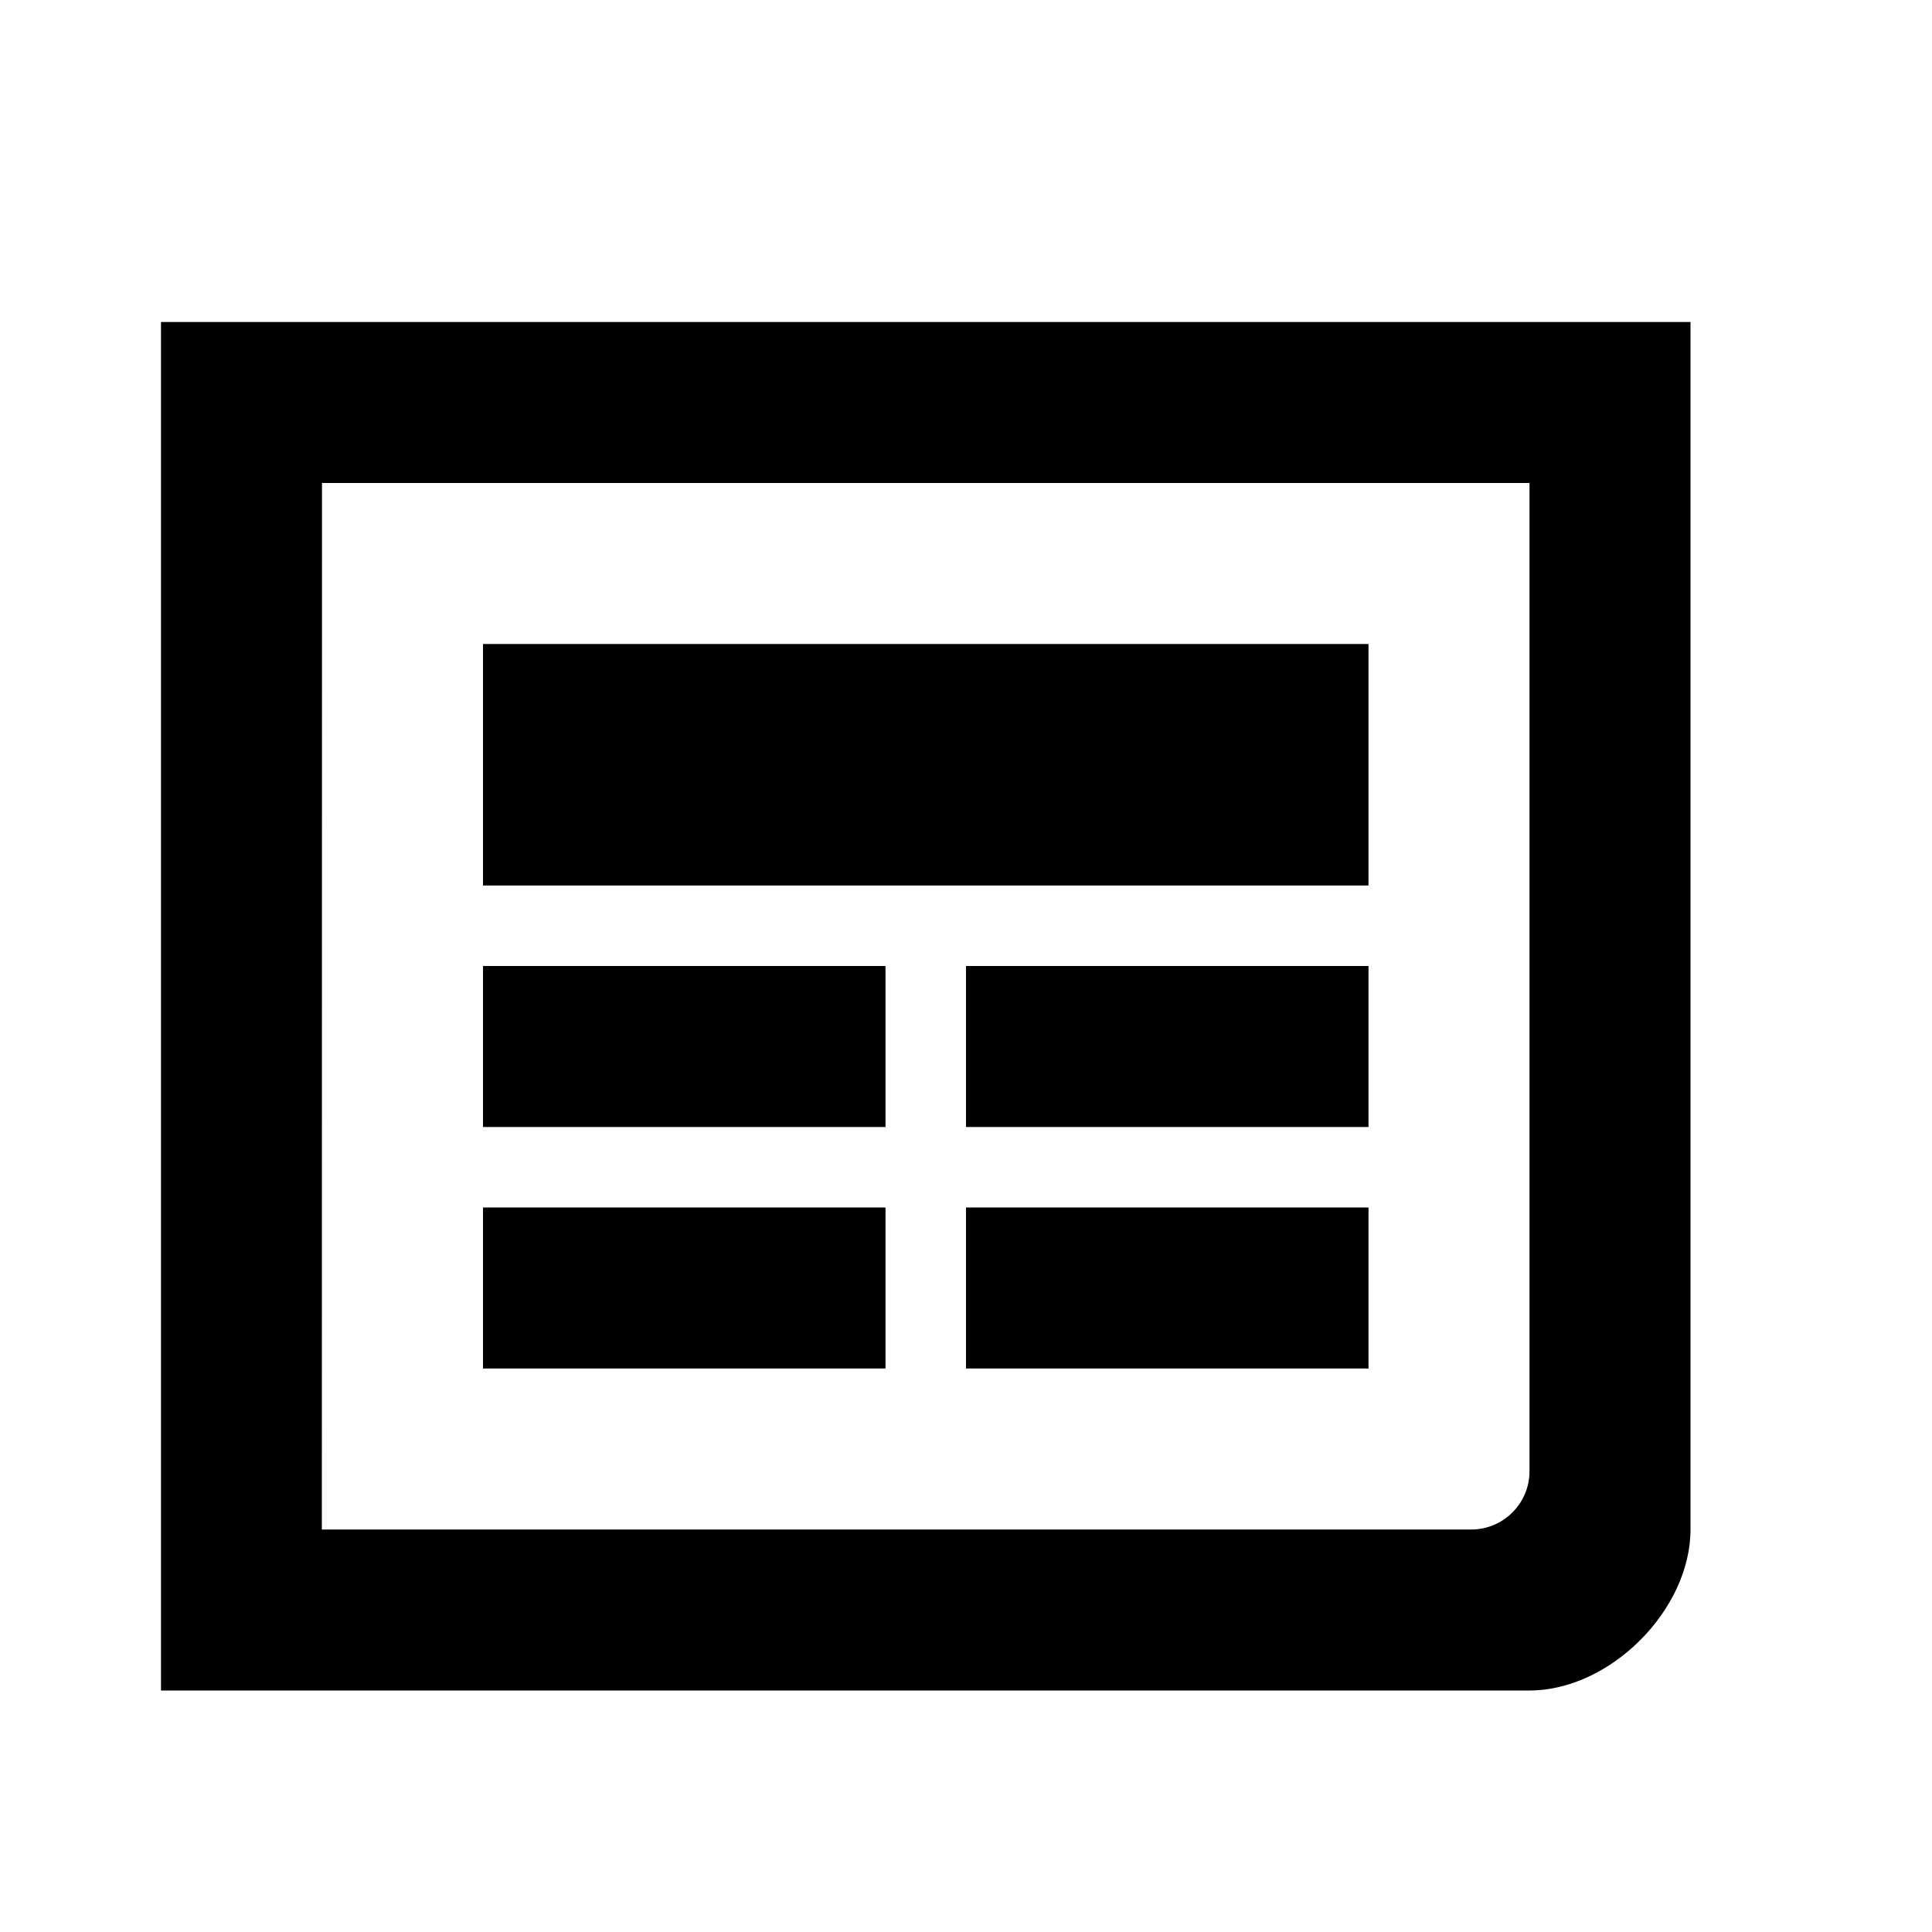
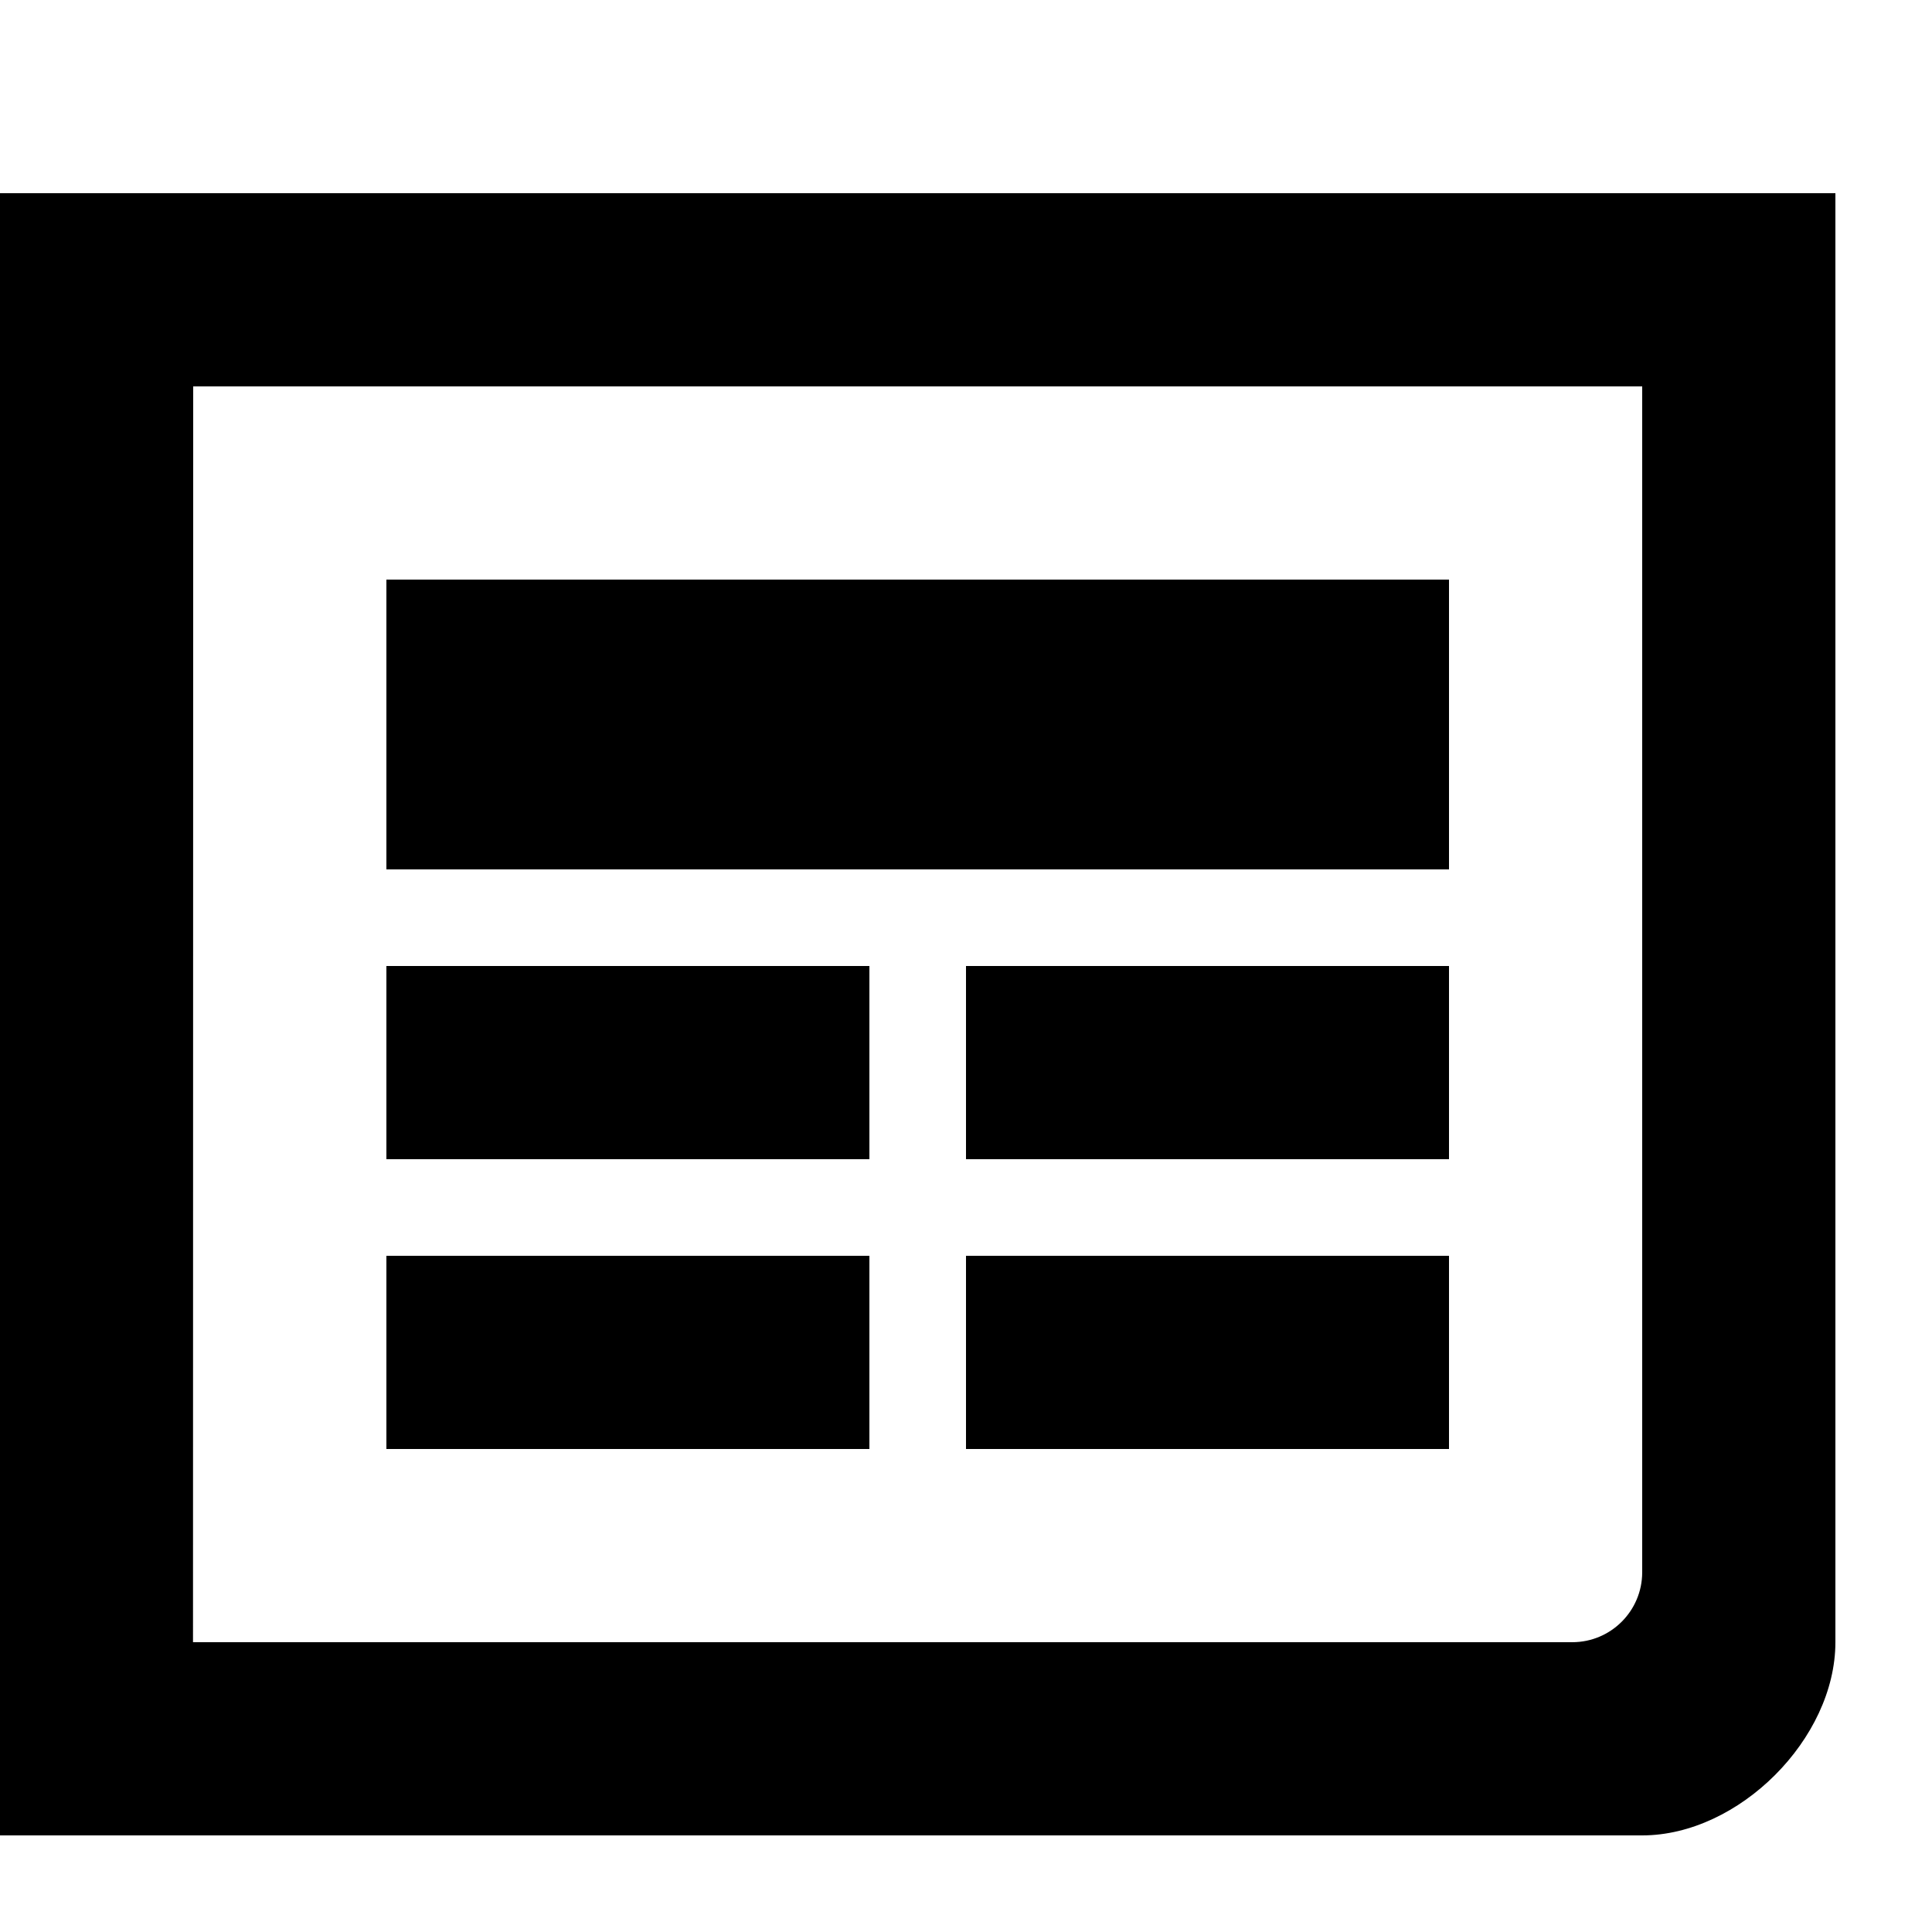
- <svg xmlns="http://www.w3.org/2000/svg" width="24" height="24" viewBox="0 0 24 24">
-   <g id="cite-news">
-     <path d="M2 21h17c1 0 2-1 2-2v-15h-19v17zm17-15v12.278c0 .397-.325.722-.722.722h-14.28l.002-13h15z" id="paper" />
-     <path id="banner" d="M17 8h-11v3h11z" />
-     <path id="text1" d="M11 12h-5v2h5z" />
-     <path id="text2" d="M17 12h-5v2h5z" />
-     <path id="text3" d="M11 15h-5v2h5z" />
-     <path id="text4" d="M17 15h-5v2h5z" />
-   </g>
+ <svg xmlns="http://www.w3.org/2000/svg" width="20" height="20" viewBox="2 2 20 20">
+   <path id="paper" d="M2 21h17c1 0 2-1 2-2V4H2v17zM19 6v12.278a.724.724 0 0 1-.722.722H3.998L4 6h15z" />
+   <path id="banner" d="M17 8H6v3h11z" />
+   <path id="text1" d="M11 12H6v2h5z" />
+   <path id="text2" d="M17 12h-5v2h5z" />
+   <path id="text3" d="M11 15H6v2h5z" />
+   <path id="text4" d="M17 15h-5v2h5z" />
</svg>
